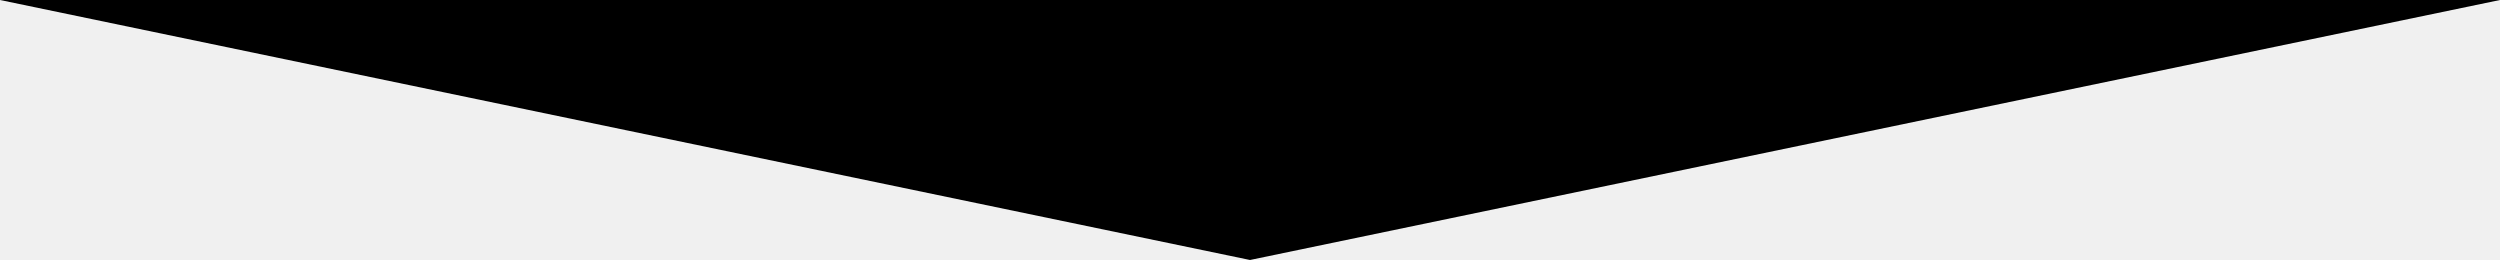
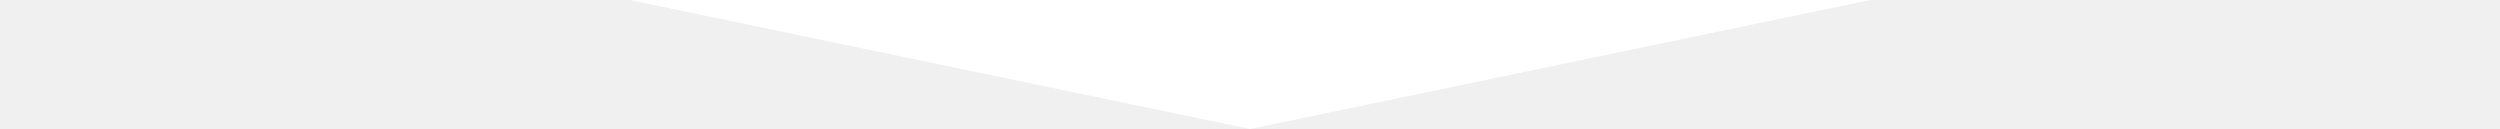
- <svg xmlns="http://www.w3.org/2000/svg" version="1.0" id="Layer_1" x="0px" y="0px" width="595.28px" height="61.905px" viewBox="0 0 595.28 61.905" enable-background="new 0 0 595.28 61.905" xml:space="preserve">
-   <polygon fill="#000000" points="297.64,61.905 0,0 595.28,0 " />
+ <svg xmlns="http://www.w3.org/2000/svg" version="1.0" id="Layer_1" x="0px" y="0px" width="1200px" height="61.905px" viewBox="0 0 595.28 61.905" enable-background="new 0 0 595.28 61.905" xml:space="preserve">
+   <polygon fill="#ffffff" points="297.64,61.905 0,0 595.28,0 " />
</svg>
